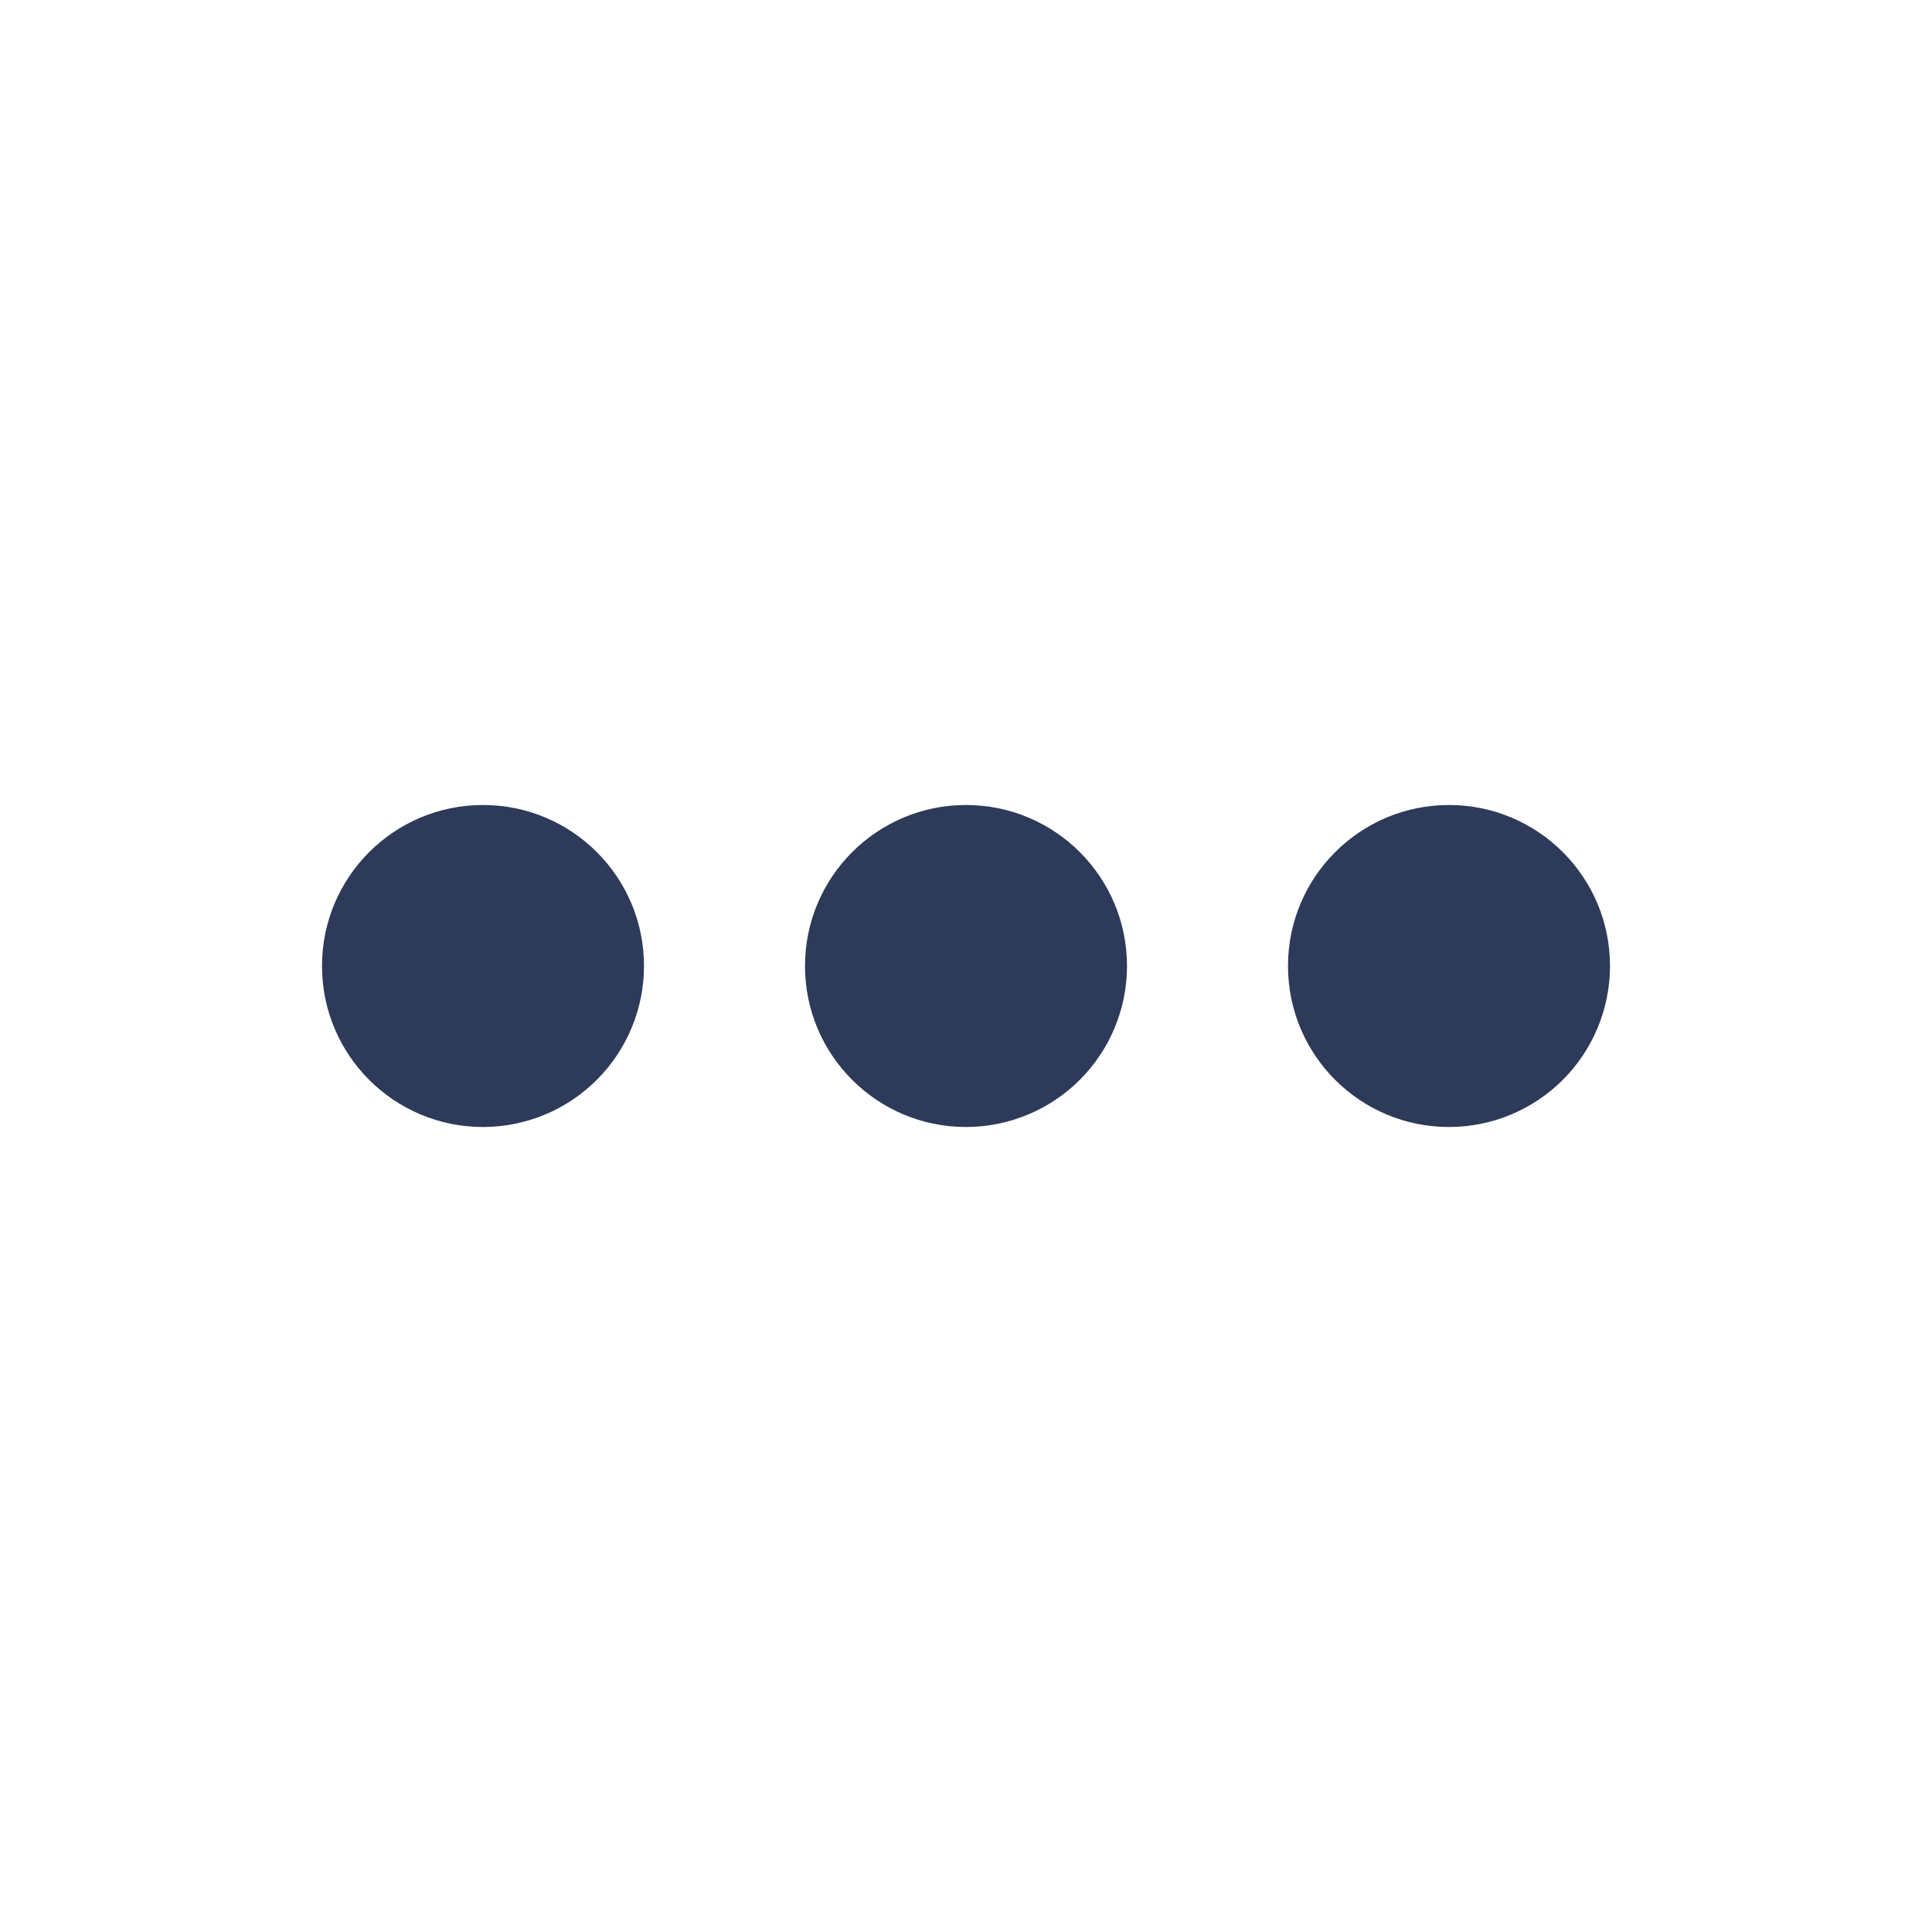
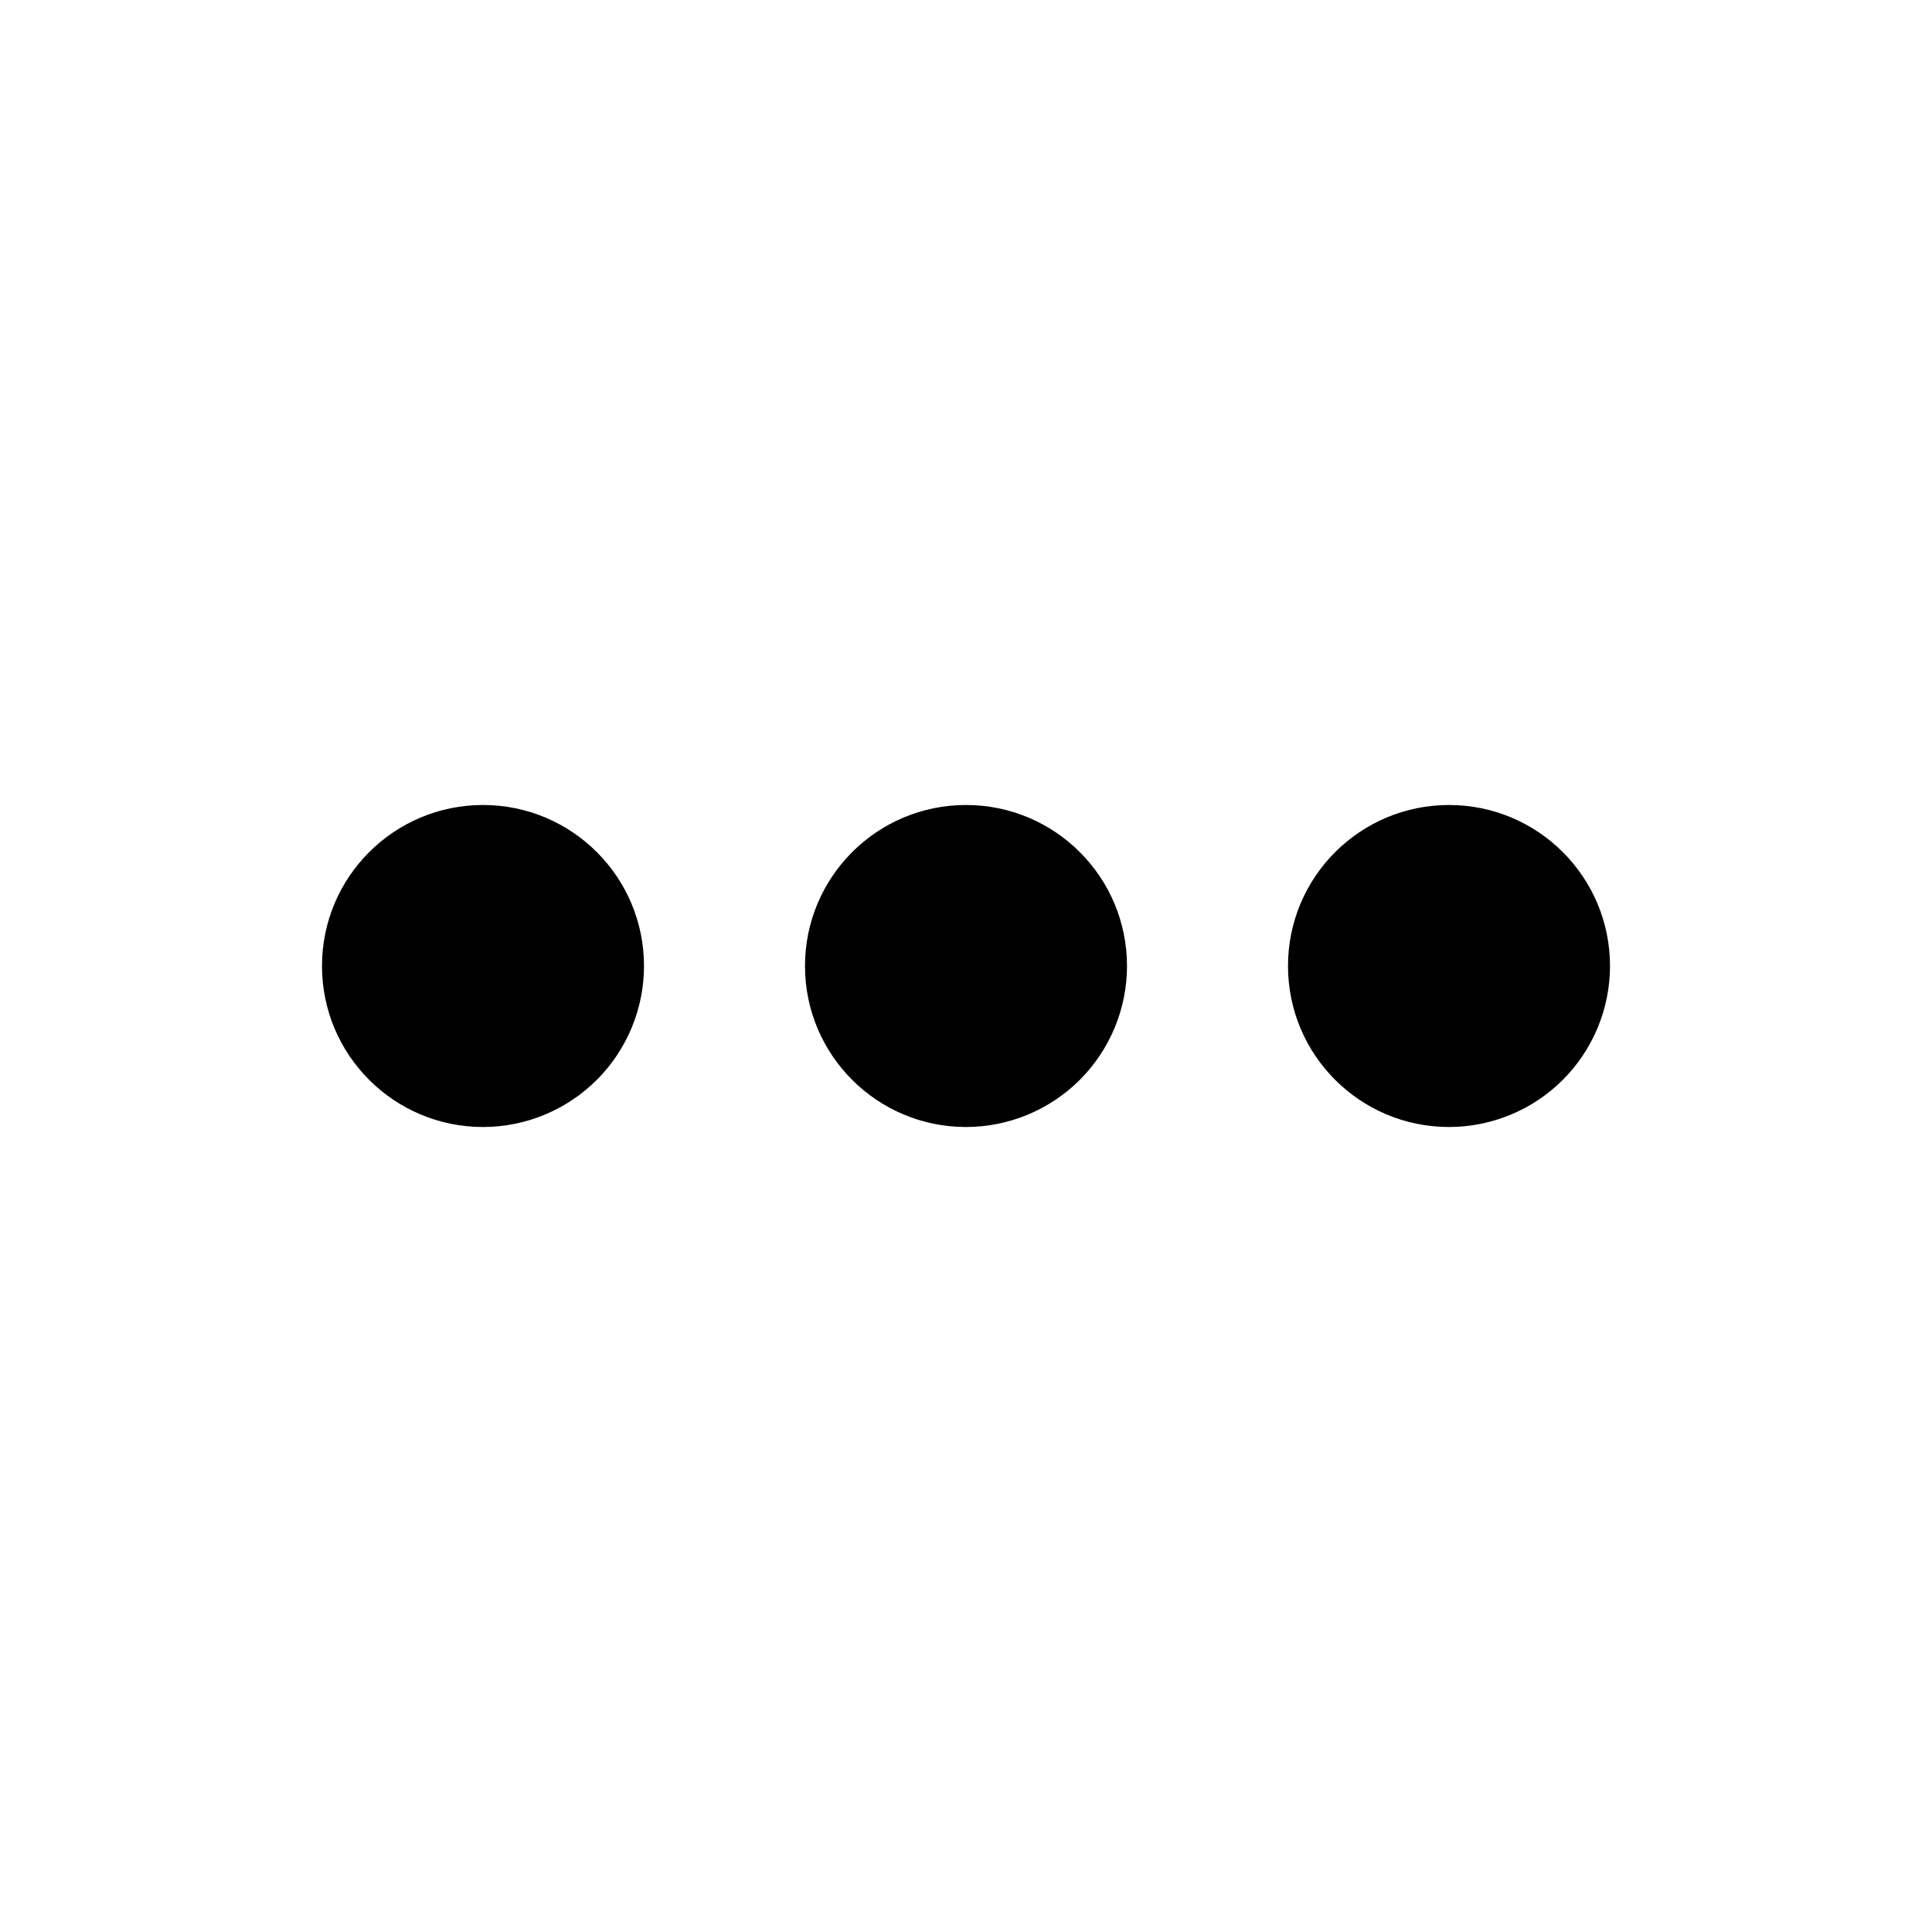
<svg xmlns="http://www.w3.org/2000/svg" width="24" height="24" viewBox="0 0 24 24" fill="none">
-   <path d="M18 14C16.895 14 16 13.105 16 12C16 10.895 16.895 10 18 10C19.105 10 20 10.895 20 12C20 12.53 19.789 13.039 19.414 13.414C19.039 13.789 18.53 14 18 14ZM12 14C10.895 14 10 13.105 10 12C10 10.895 10.895 10 12 10C13.105 10 14 10.895 14 12C14 12.53 13.789 13.039 13.414 13.414C13.039 13.789 12.53 14 12 14ZM6 14C4.895 14 4 13.105 4 12C4 10.895 4.895 10 6 10C7.105 10 8 10.895 8 12C8 12.53 7.789 13.039 7.414 13.414C7.039 13.789 6.53 14 6 14Z" fill="#2E3A59" />
+   <path d="M18 14C16.895 14 16 13.105 16 12C16 10.895 16.895 10 18 10C19.105 10 20 10.895 20 12C20 12.53 19.789 13.039 19.414 13.414C19.039 13.789 18.53 14 18 14ZM12 14C10.895 14 10 13.105 10 12C10 10.895 10.895 10 12 10C13.105 10 14 10.895 14 12C14 12.53 13.789 13.039 13.414 13.414C13.039 13.789 12.53 14 12 14ZM6 14C4.895 14 4 13.105 4 12C4 10.895 4.895 10 6 10C7.105 10 8 10.895 8 12C8 12.53 7.789 13.039 7.414 13.414C7.039 13.789 6.53 14 6 14Z" fill="black" />
</svg>
